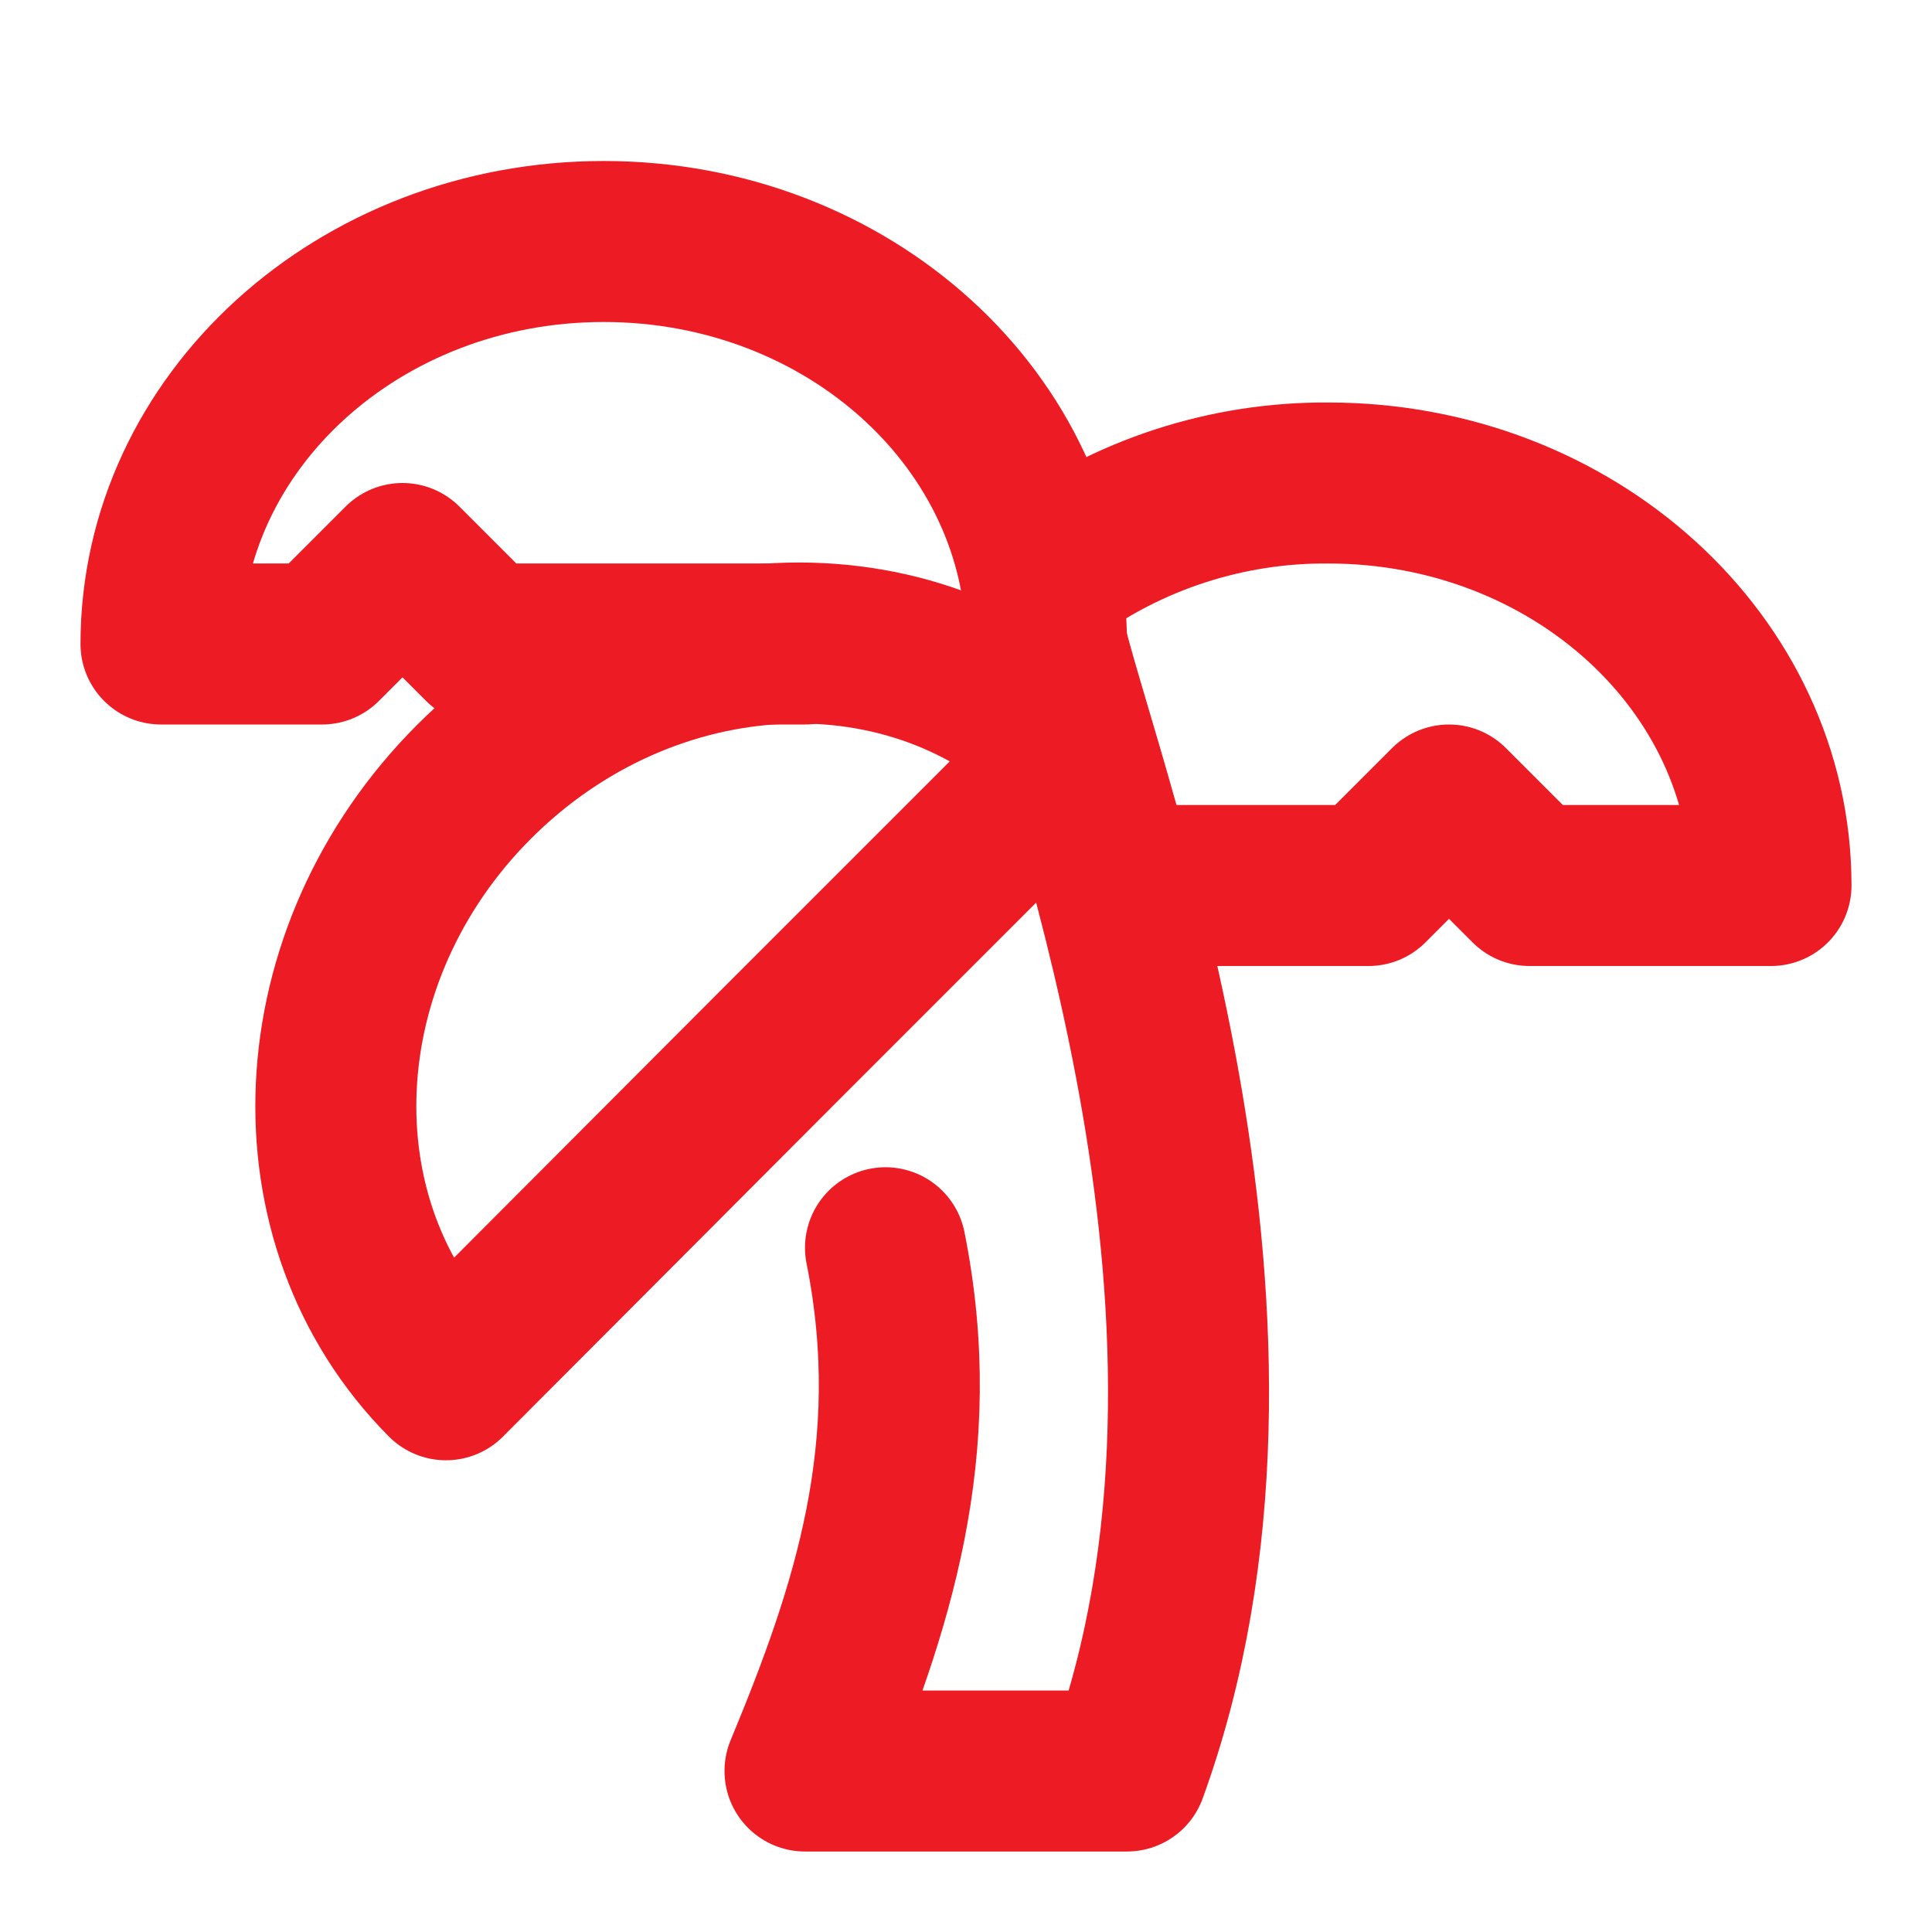
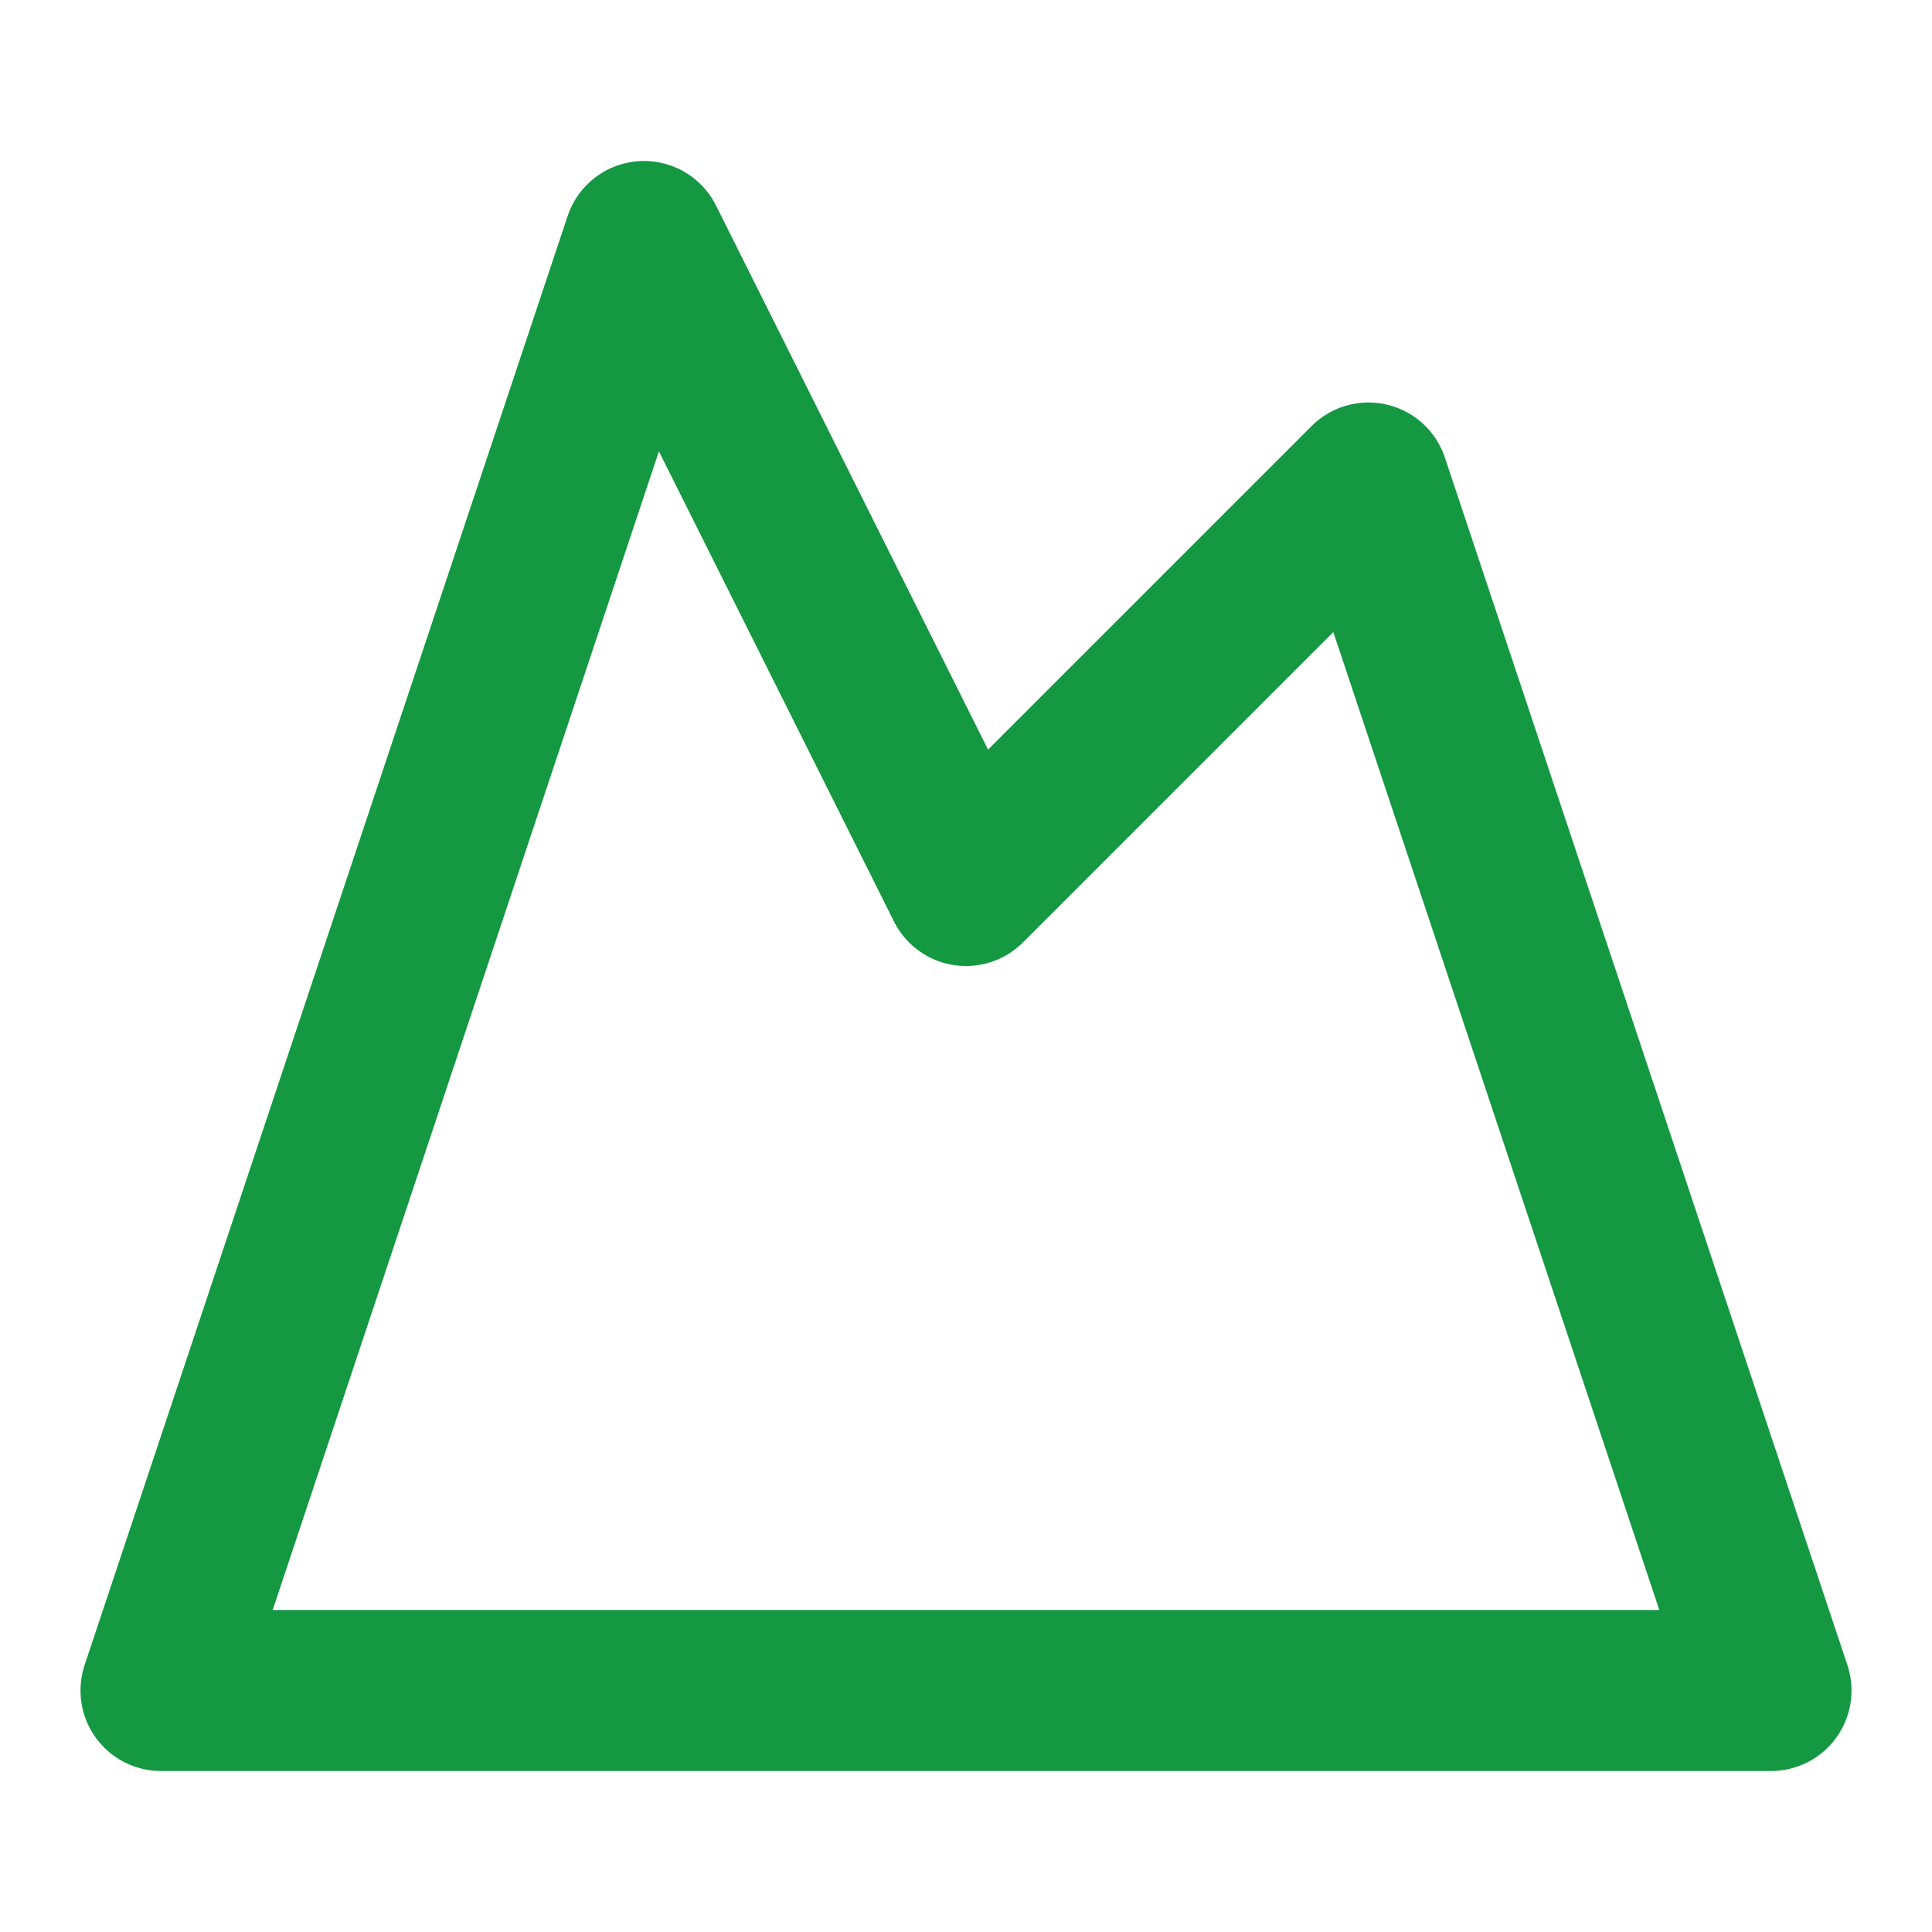
- <svg xmlns="http://www.w3.org/2000/svg" preserveAspectRatio="none" overflow="visible" style="display: block;" width="24" height="24" viewBox="0 0 24 24" fill="none">
+ <svg xmlns="http://www.w3.org/2000/svg" overflow="visible" style="display: block;" width="24" height="24" viewBox="0 0 24 24" fill="none">
  <g id="Icon">
-     <path id="Vector" d="M13 8C13 5.24 10.54 3 7.5 3C4.46 3 2 5.24 2 8H4L5 7L6 8H10" stroke="#ED1C24" stroke-width="2" stroke-linecap="round" stroke-linejoin="round" />
-     <path id="Vector_2" d="M13 7.14C14.013 6.391 15.241 5.991 16.5 6C19.54 6 22 8.24 22 11H19L18 10L17 11H14" stroke="#ED1C24" stroke-width="2" stroke-linecap="round" stroke-linejoin="round" />
-     <path id="Vector_3" d="M5.54 17.14C3.59 15.18 3.74 11.86 5.89 9.71C8.04 7.56 11.36 7.4 13.31 9.36L11.19 11.48L10.48 12.19L9.78 12.89L5.54 17.14Z" stroke="#ED1C24" stroke-width="2" stroke-linecap="round" stroke-linejoin="round" />
-     <path id="Vector_4" d="M11 15.5C11.5 18 10.83 20 10 22H14C16 16.5 13.5 10 13 8" stroke="#ED1C24" stroke-width="2" stroke-linecap="round" stroke-linejoin="round" />
+     <path id="Vector" d="M8 3L12 11L17 6L22 21H2L8 3Z" stroke="#149841" stroke-width="2" stroke-linecap="round" stroke-linejoin="round" />
  </g>
</svg>
